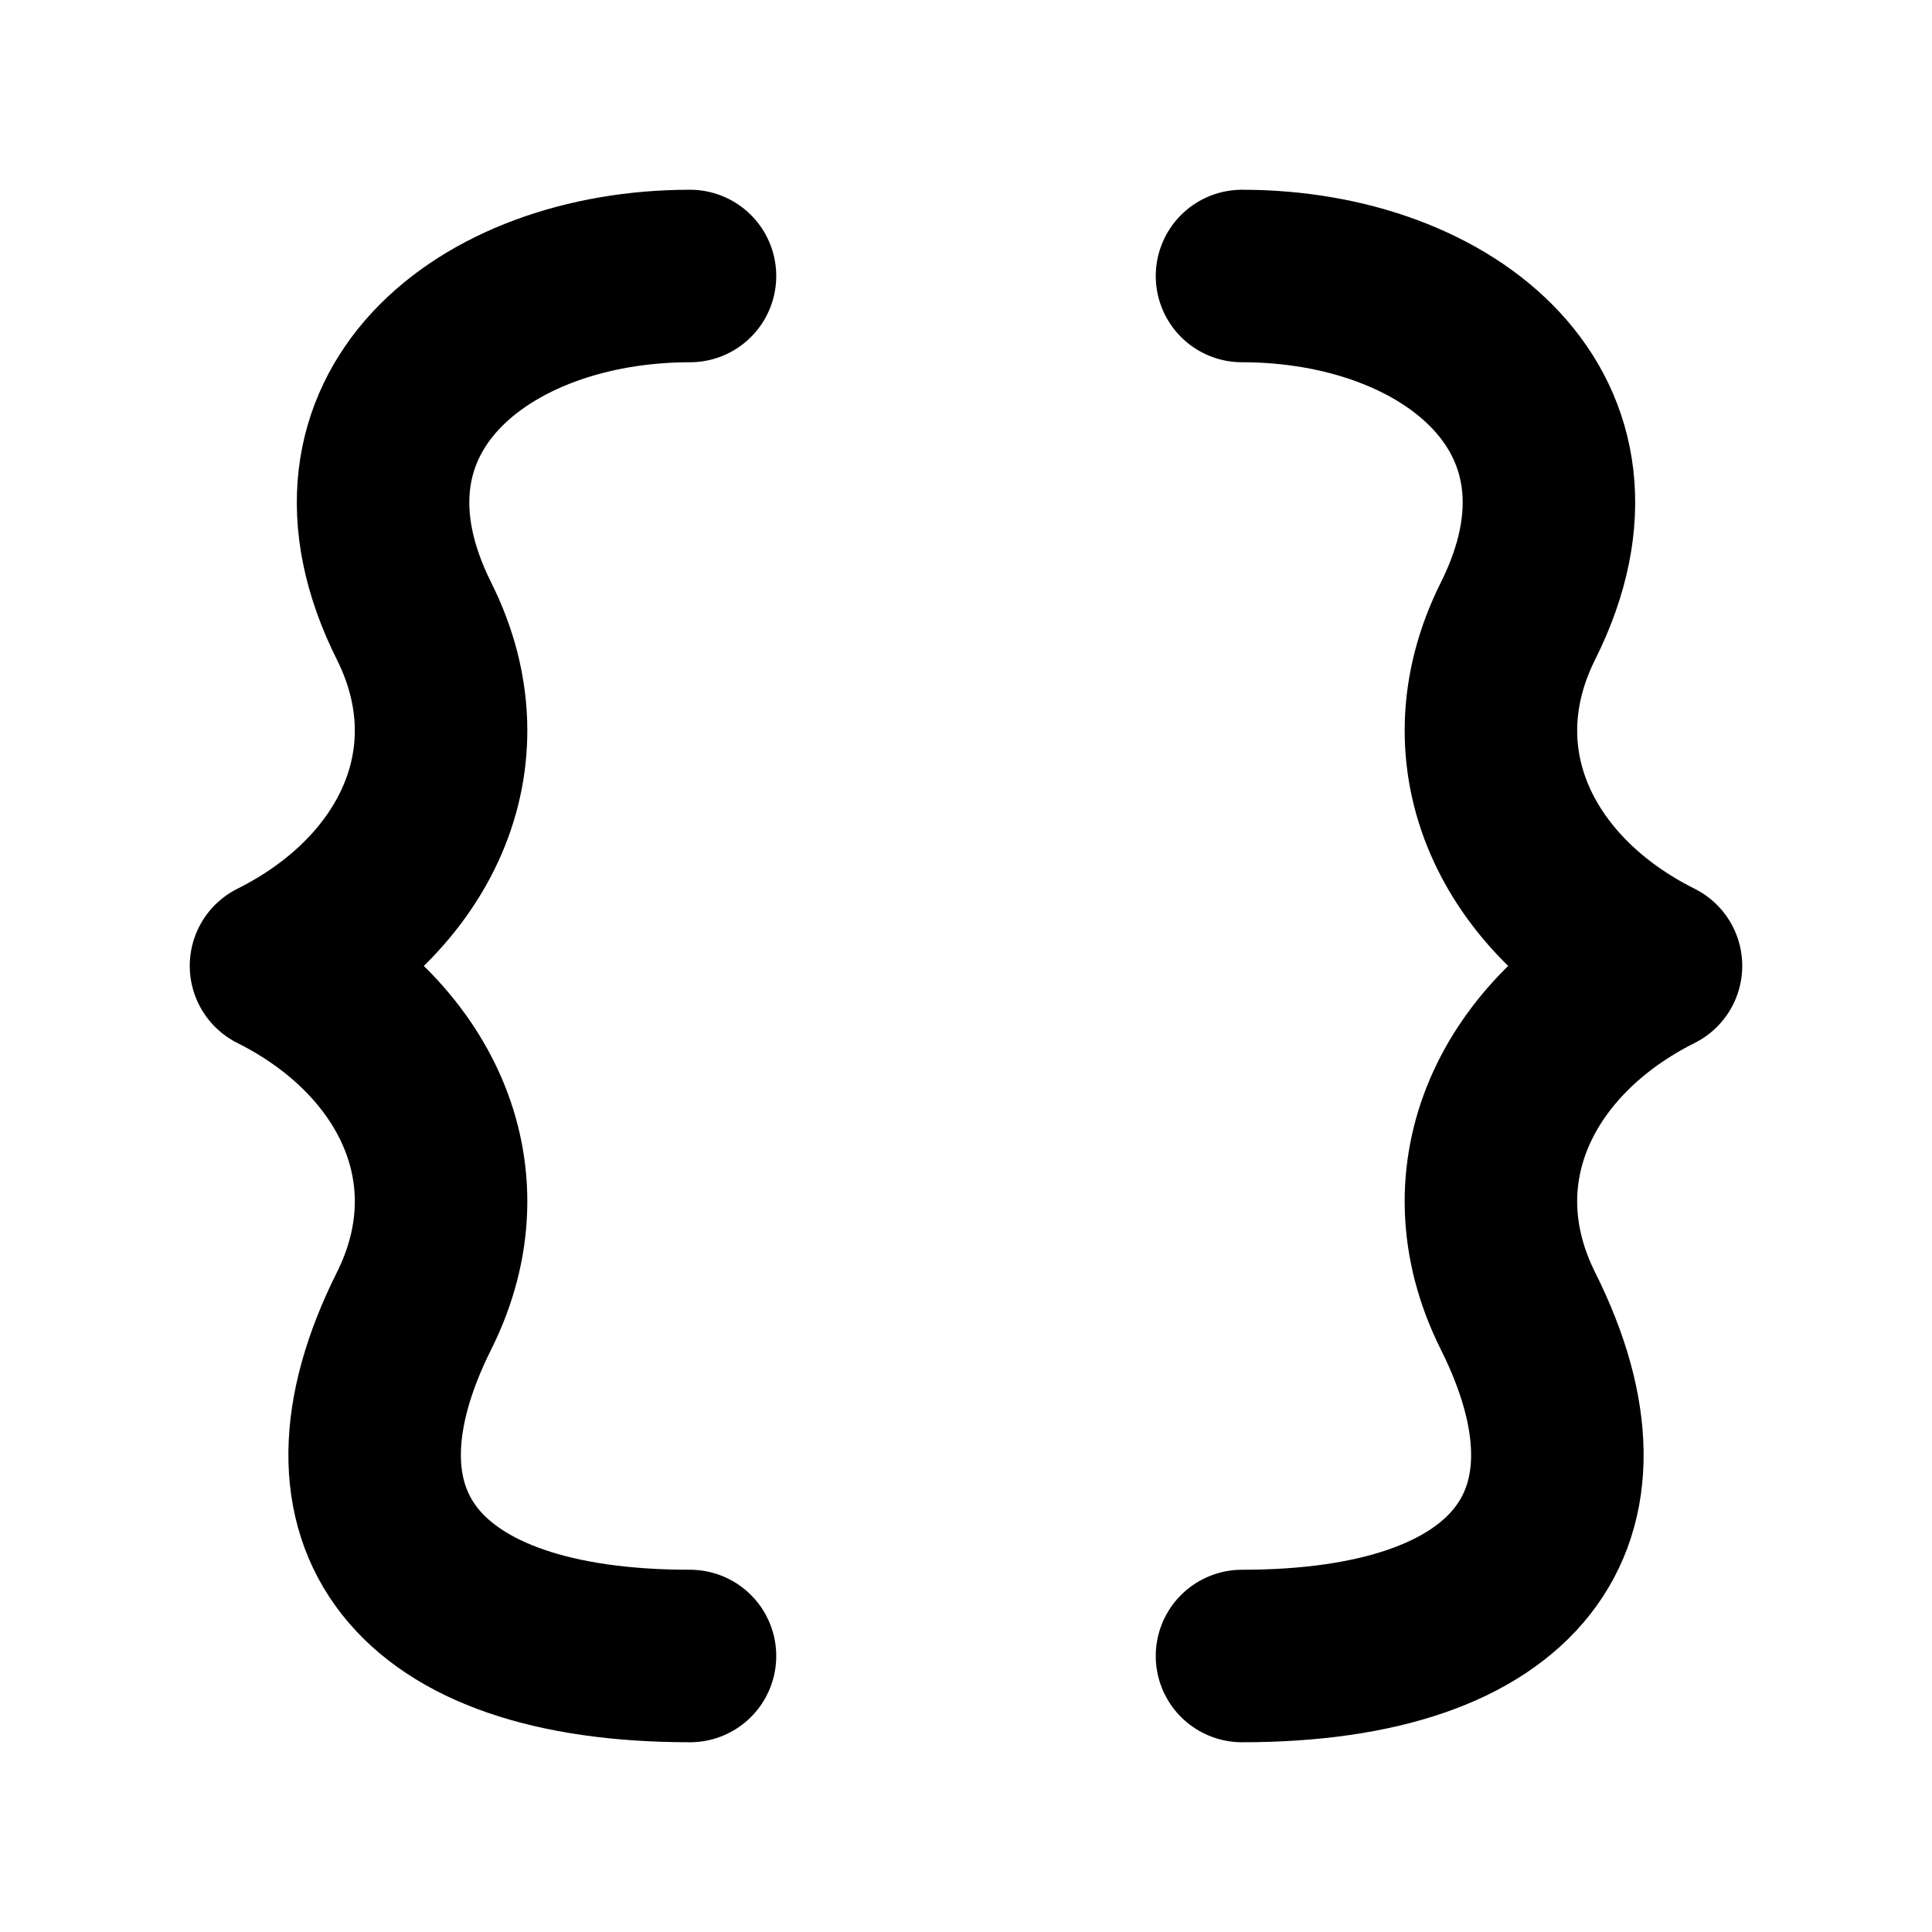
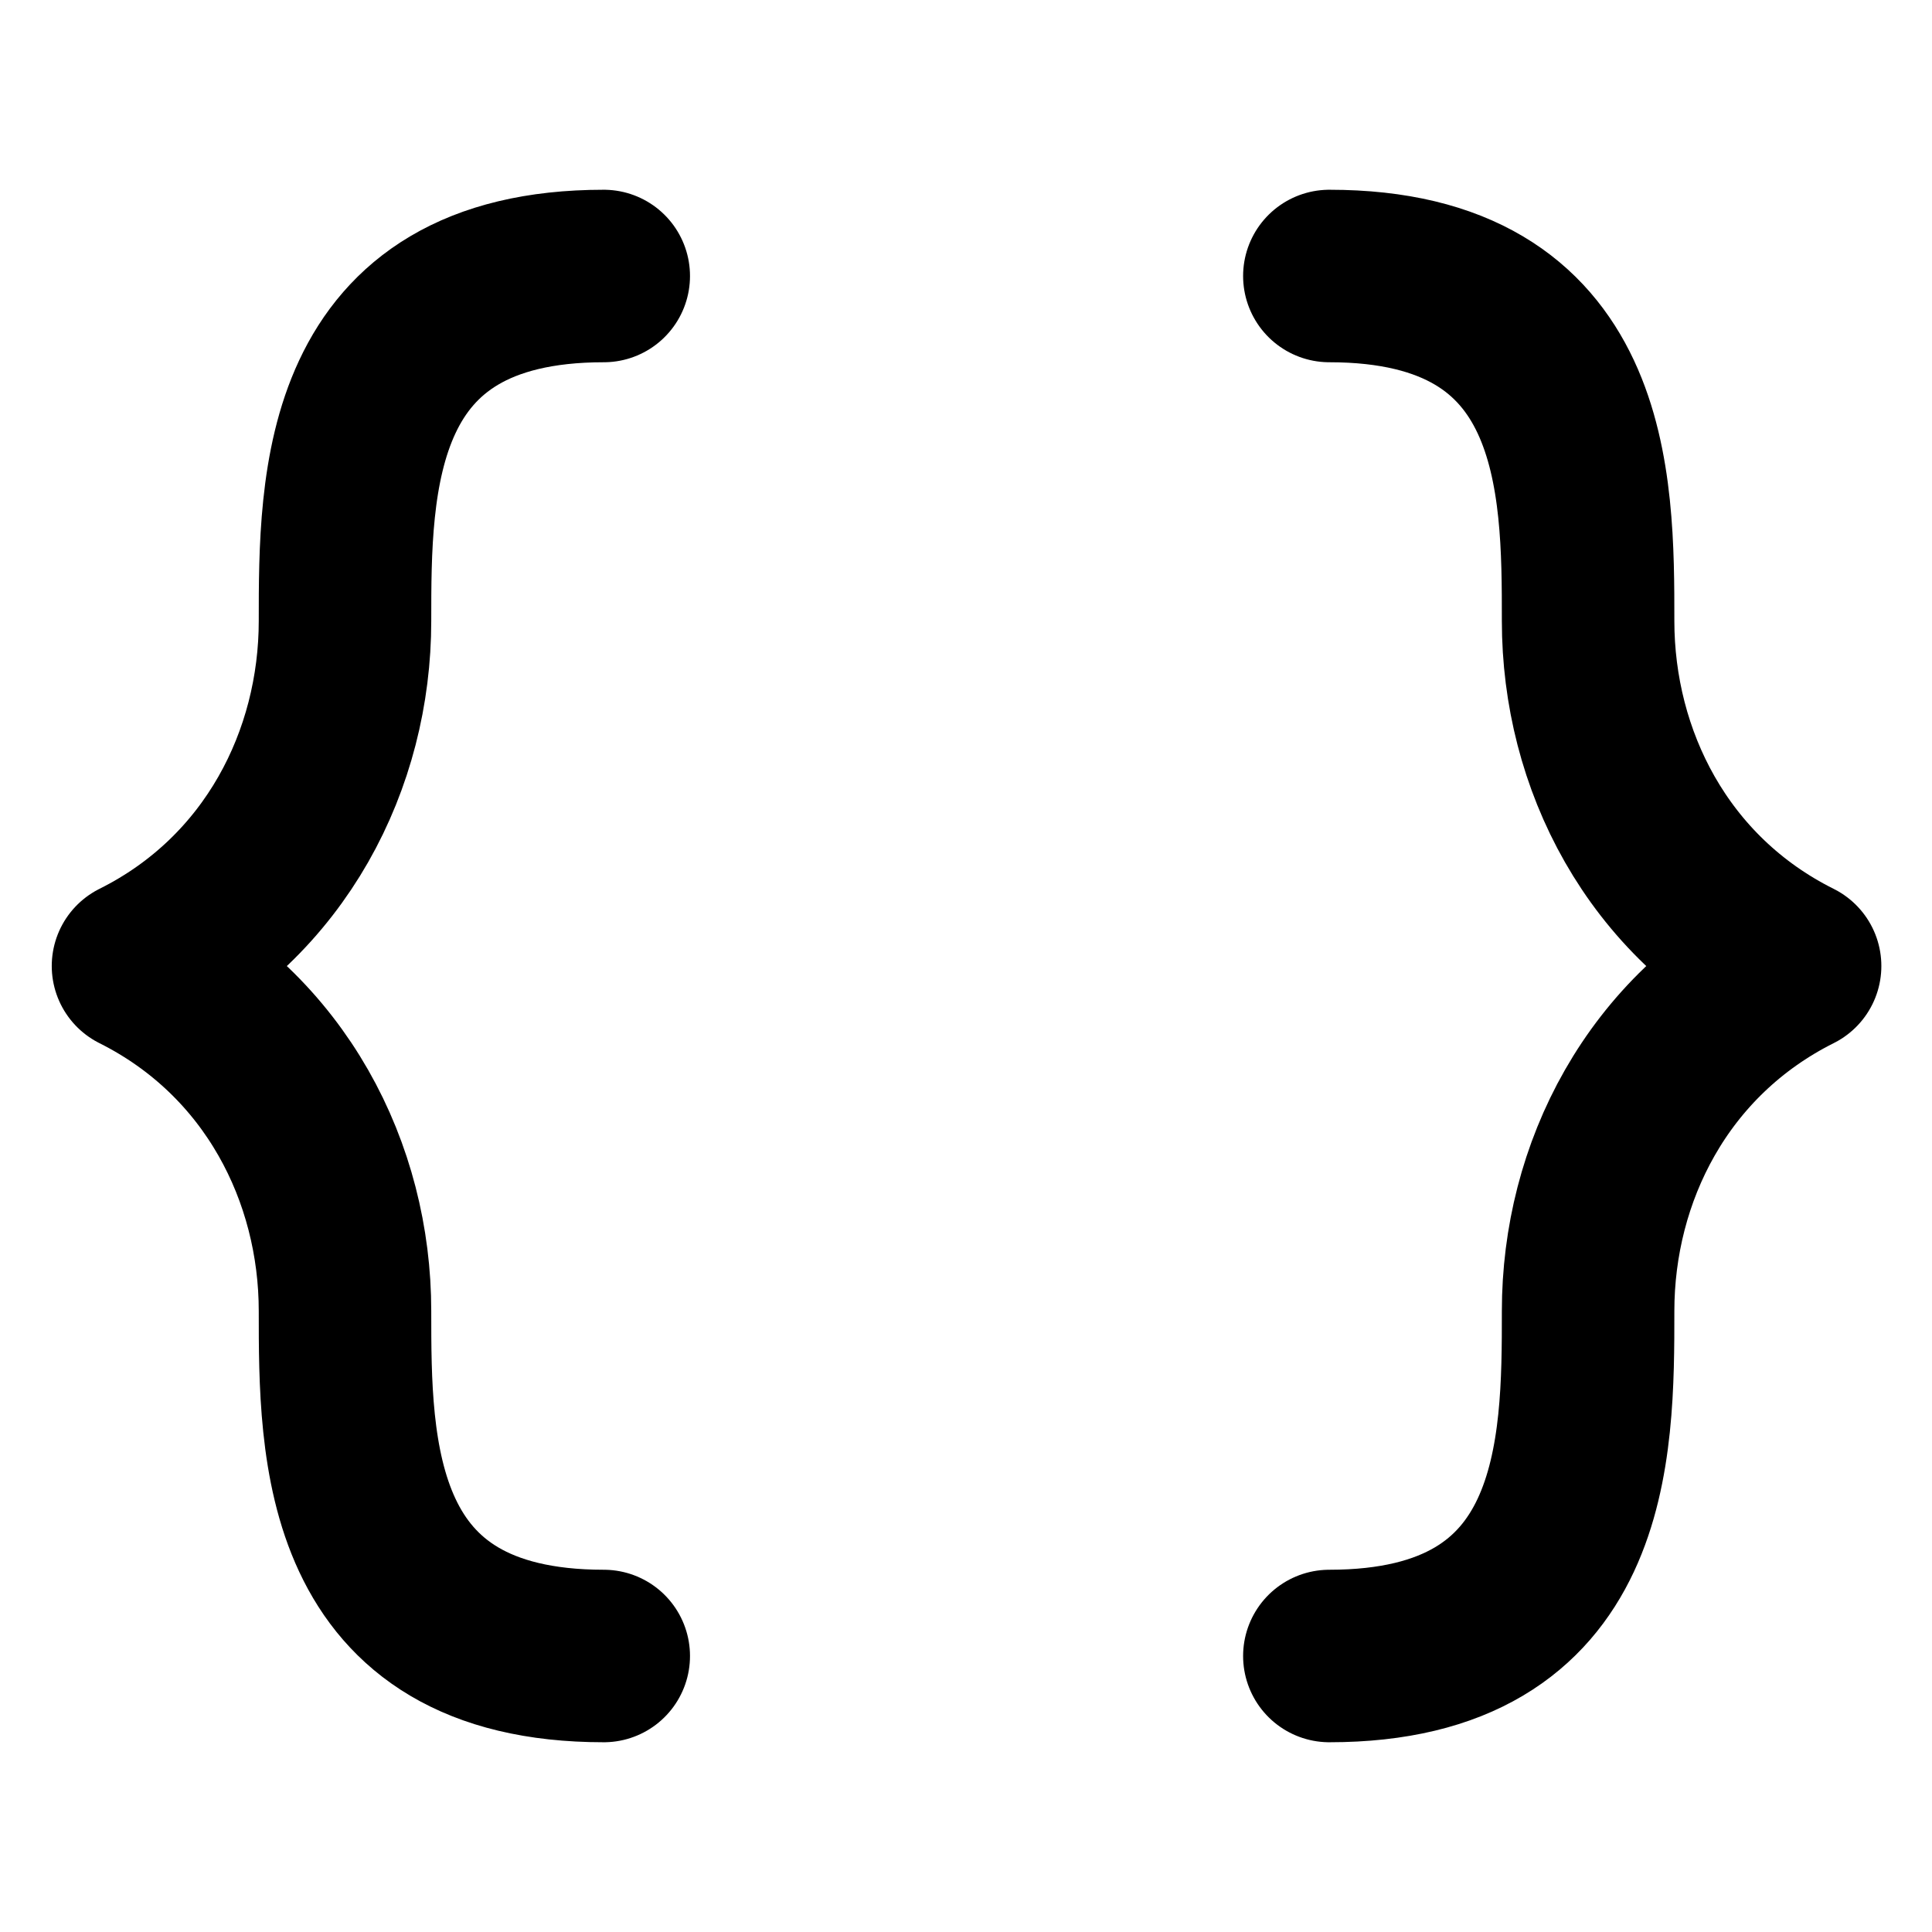
<svg xmlns="http://www.w3.org/2000/svg" width="14" height="14" viewBox="0 0 14 14" fill="none">
-   <path d="M5 2C3.5 2 2.25 3 3 4.5C3.5 5.5 3 6.5 2 6.999C3 7.5 3.5 8.5 3 9.5C2.25 11 3 12 5 12" stroke="black" stroke-width="1.25" stroke-linecap="round" stroke-linejoin="round" />
-   <path d="M9 2C10.5 2 11.75 3 11 4.5C10.5 5.5 11 6.5 12 6.999C11 7.5 10.5 8.5 11 9.5C11.75 11 11 12 9 12" stroke="black" stroke-width="1.25" stroke-linecap="round" stroke-linejoin="round" />
+   <path d="M4.375 2C2.5 2 2.5 3.5 2.5 4.5C2.5 5.5 2 6.501 1 7C2 7.501 2.5 8.5 2.5 9.5C2.5 10.5 2.5 12 4.375 12" stroke="black" stroke-width="1.25" stroke-linecap="round" stroke-linejoin="round" />
+   <path d="M9.633 2C11.508 2 11.508 3.5 11.508 4.5C11.508 5.5 12.008 6.501 13.008 7C12.008 7.501 11.508 8.5 11.508 9.5C11.508 10.5 11.508 12 9.633 12" stroke="black" stroke-width="1.25" stroke-linecap="round" stroke-linejoin="round" />
</svg>
